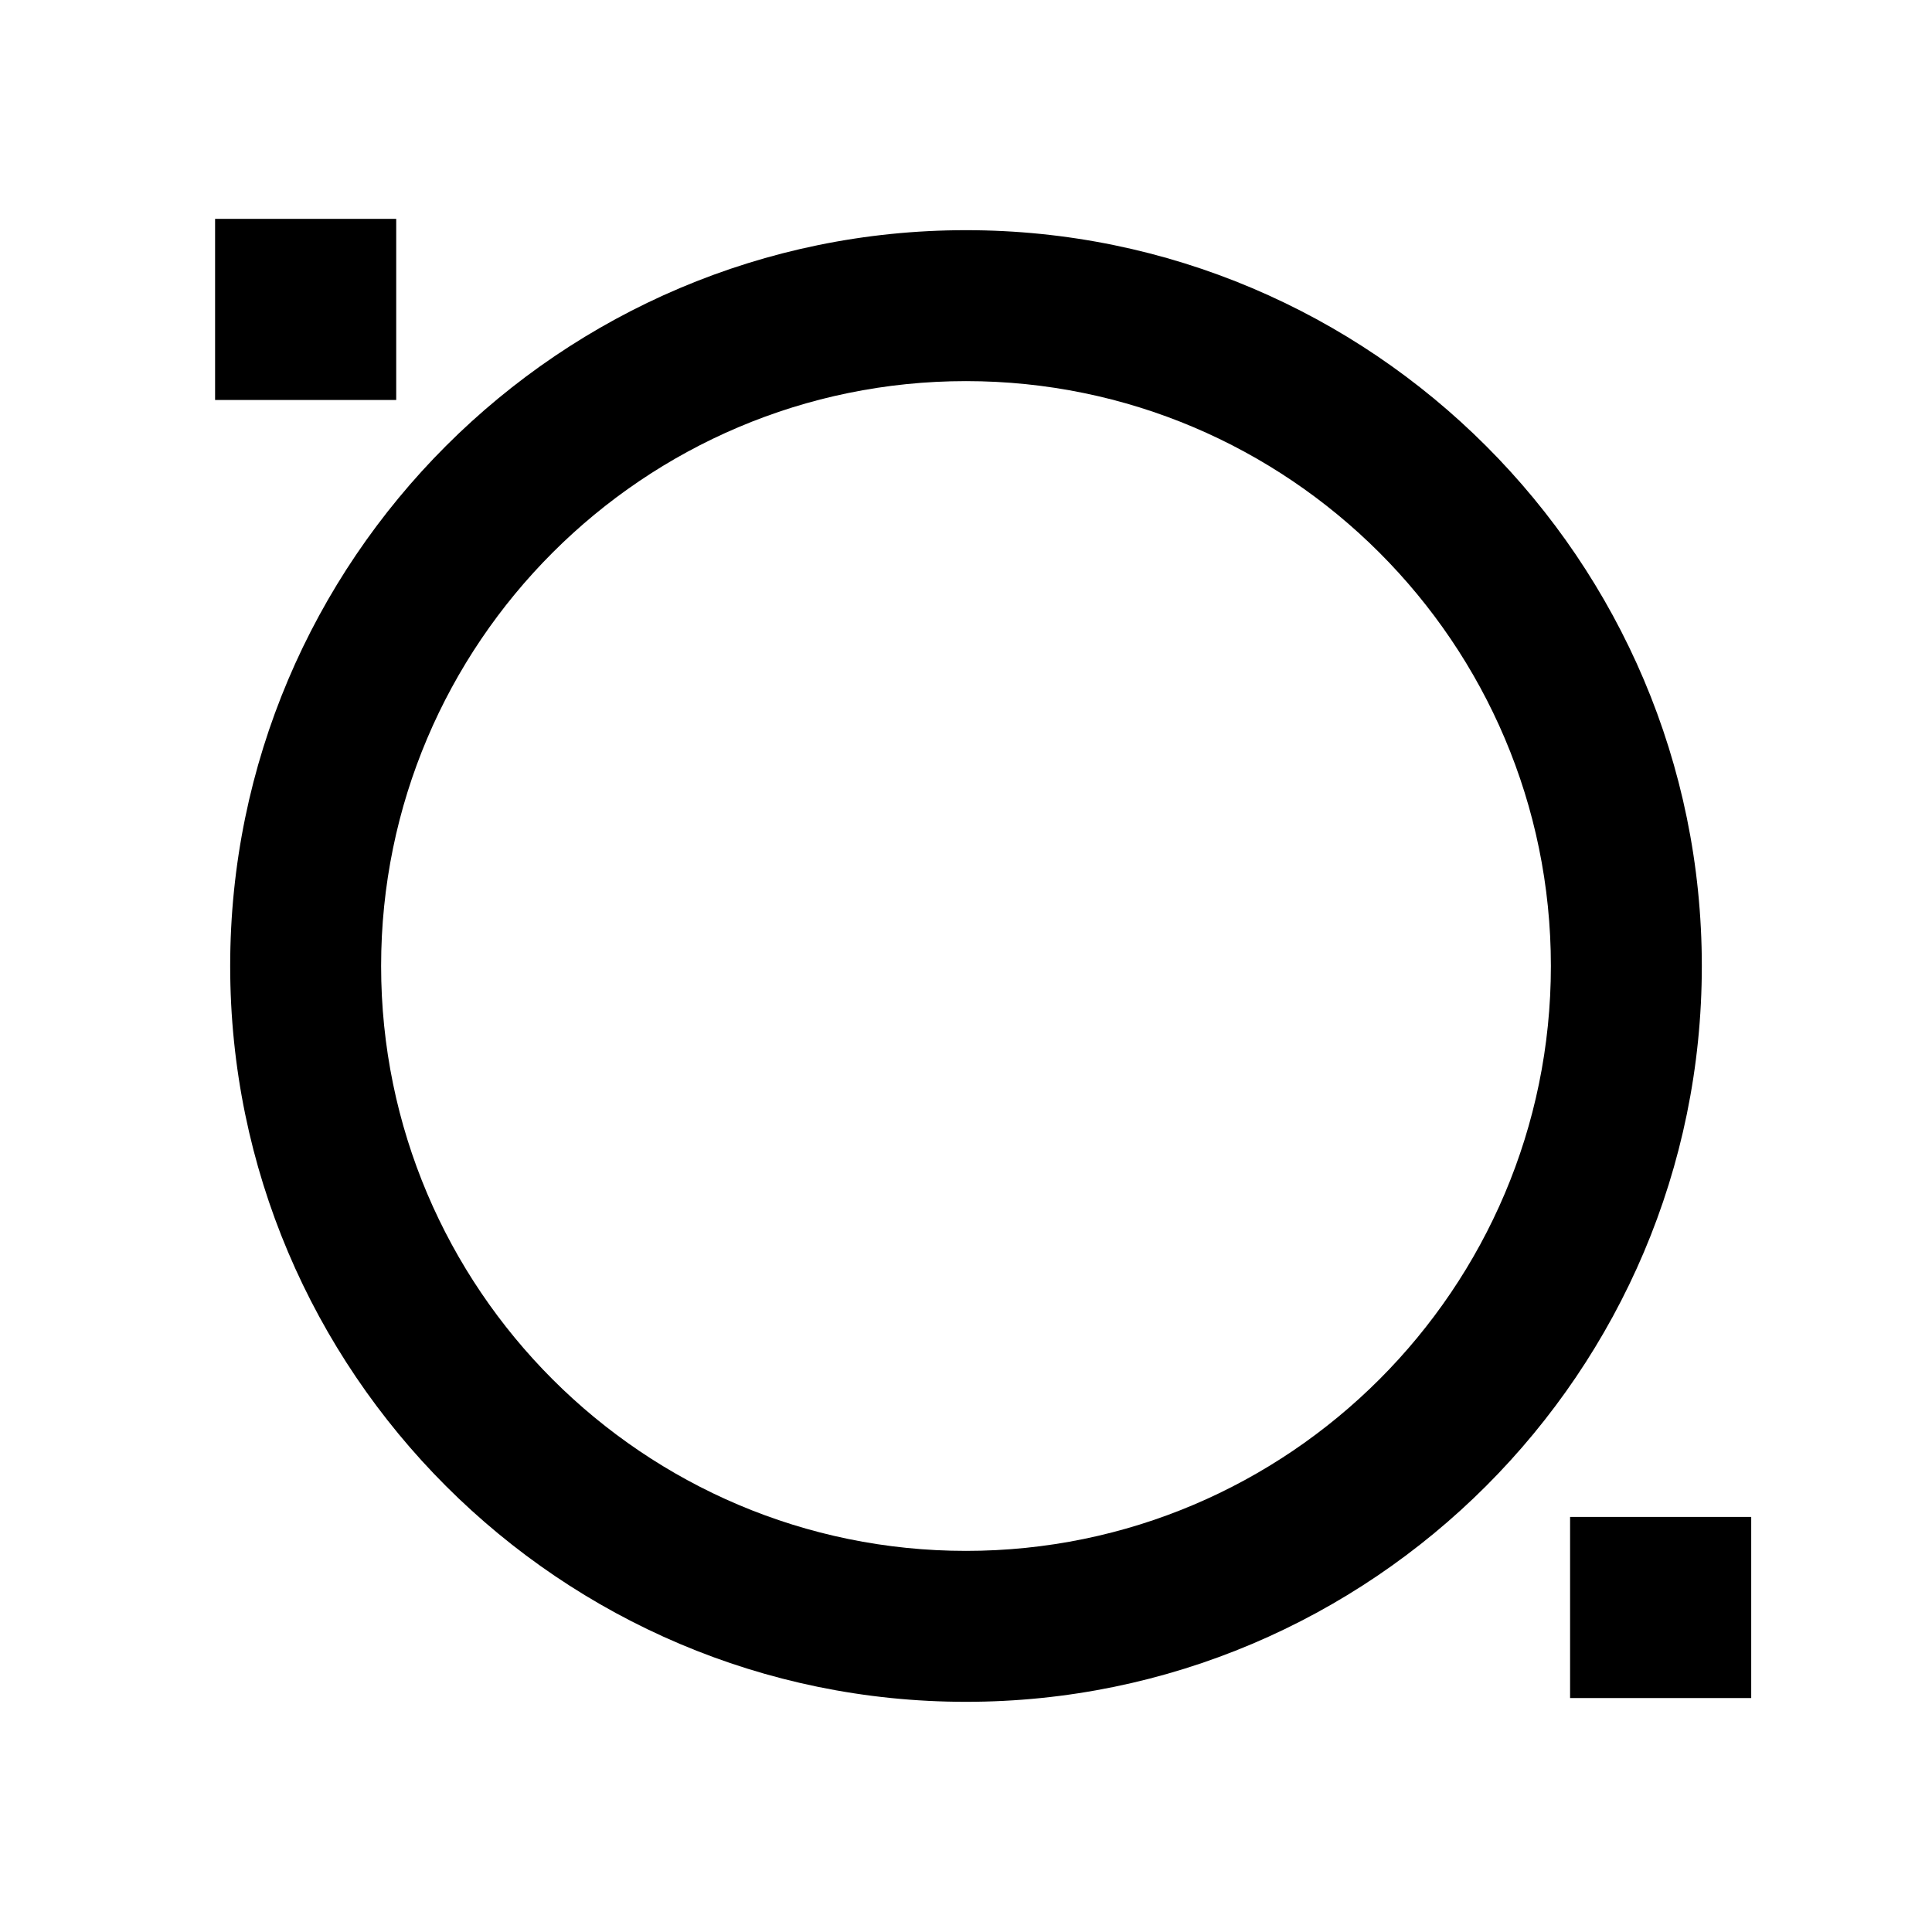
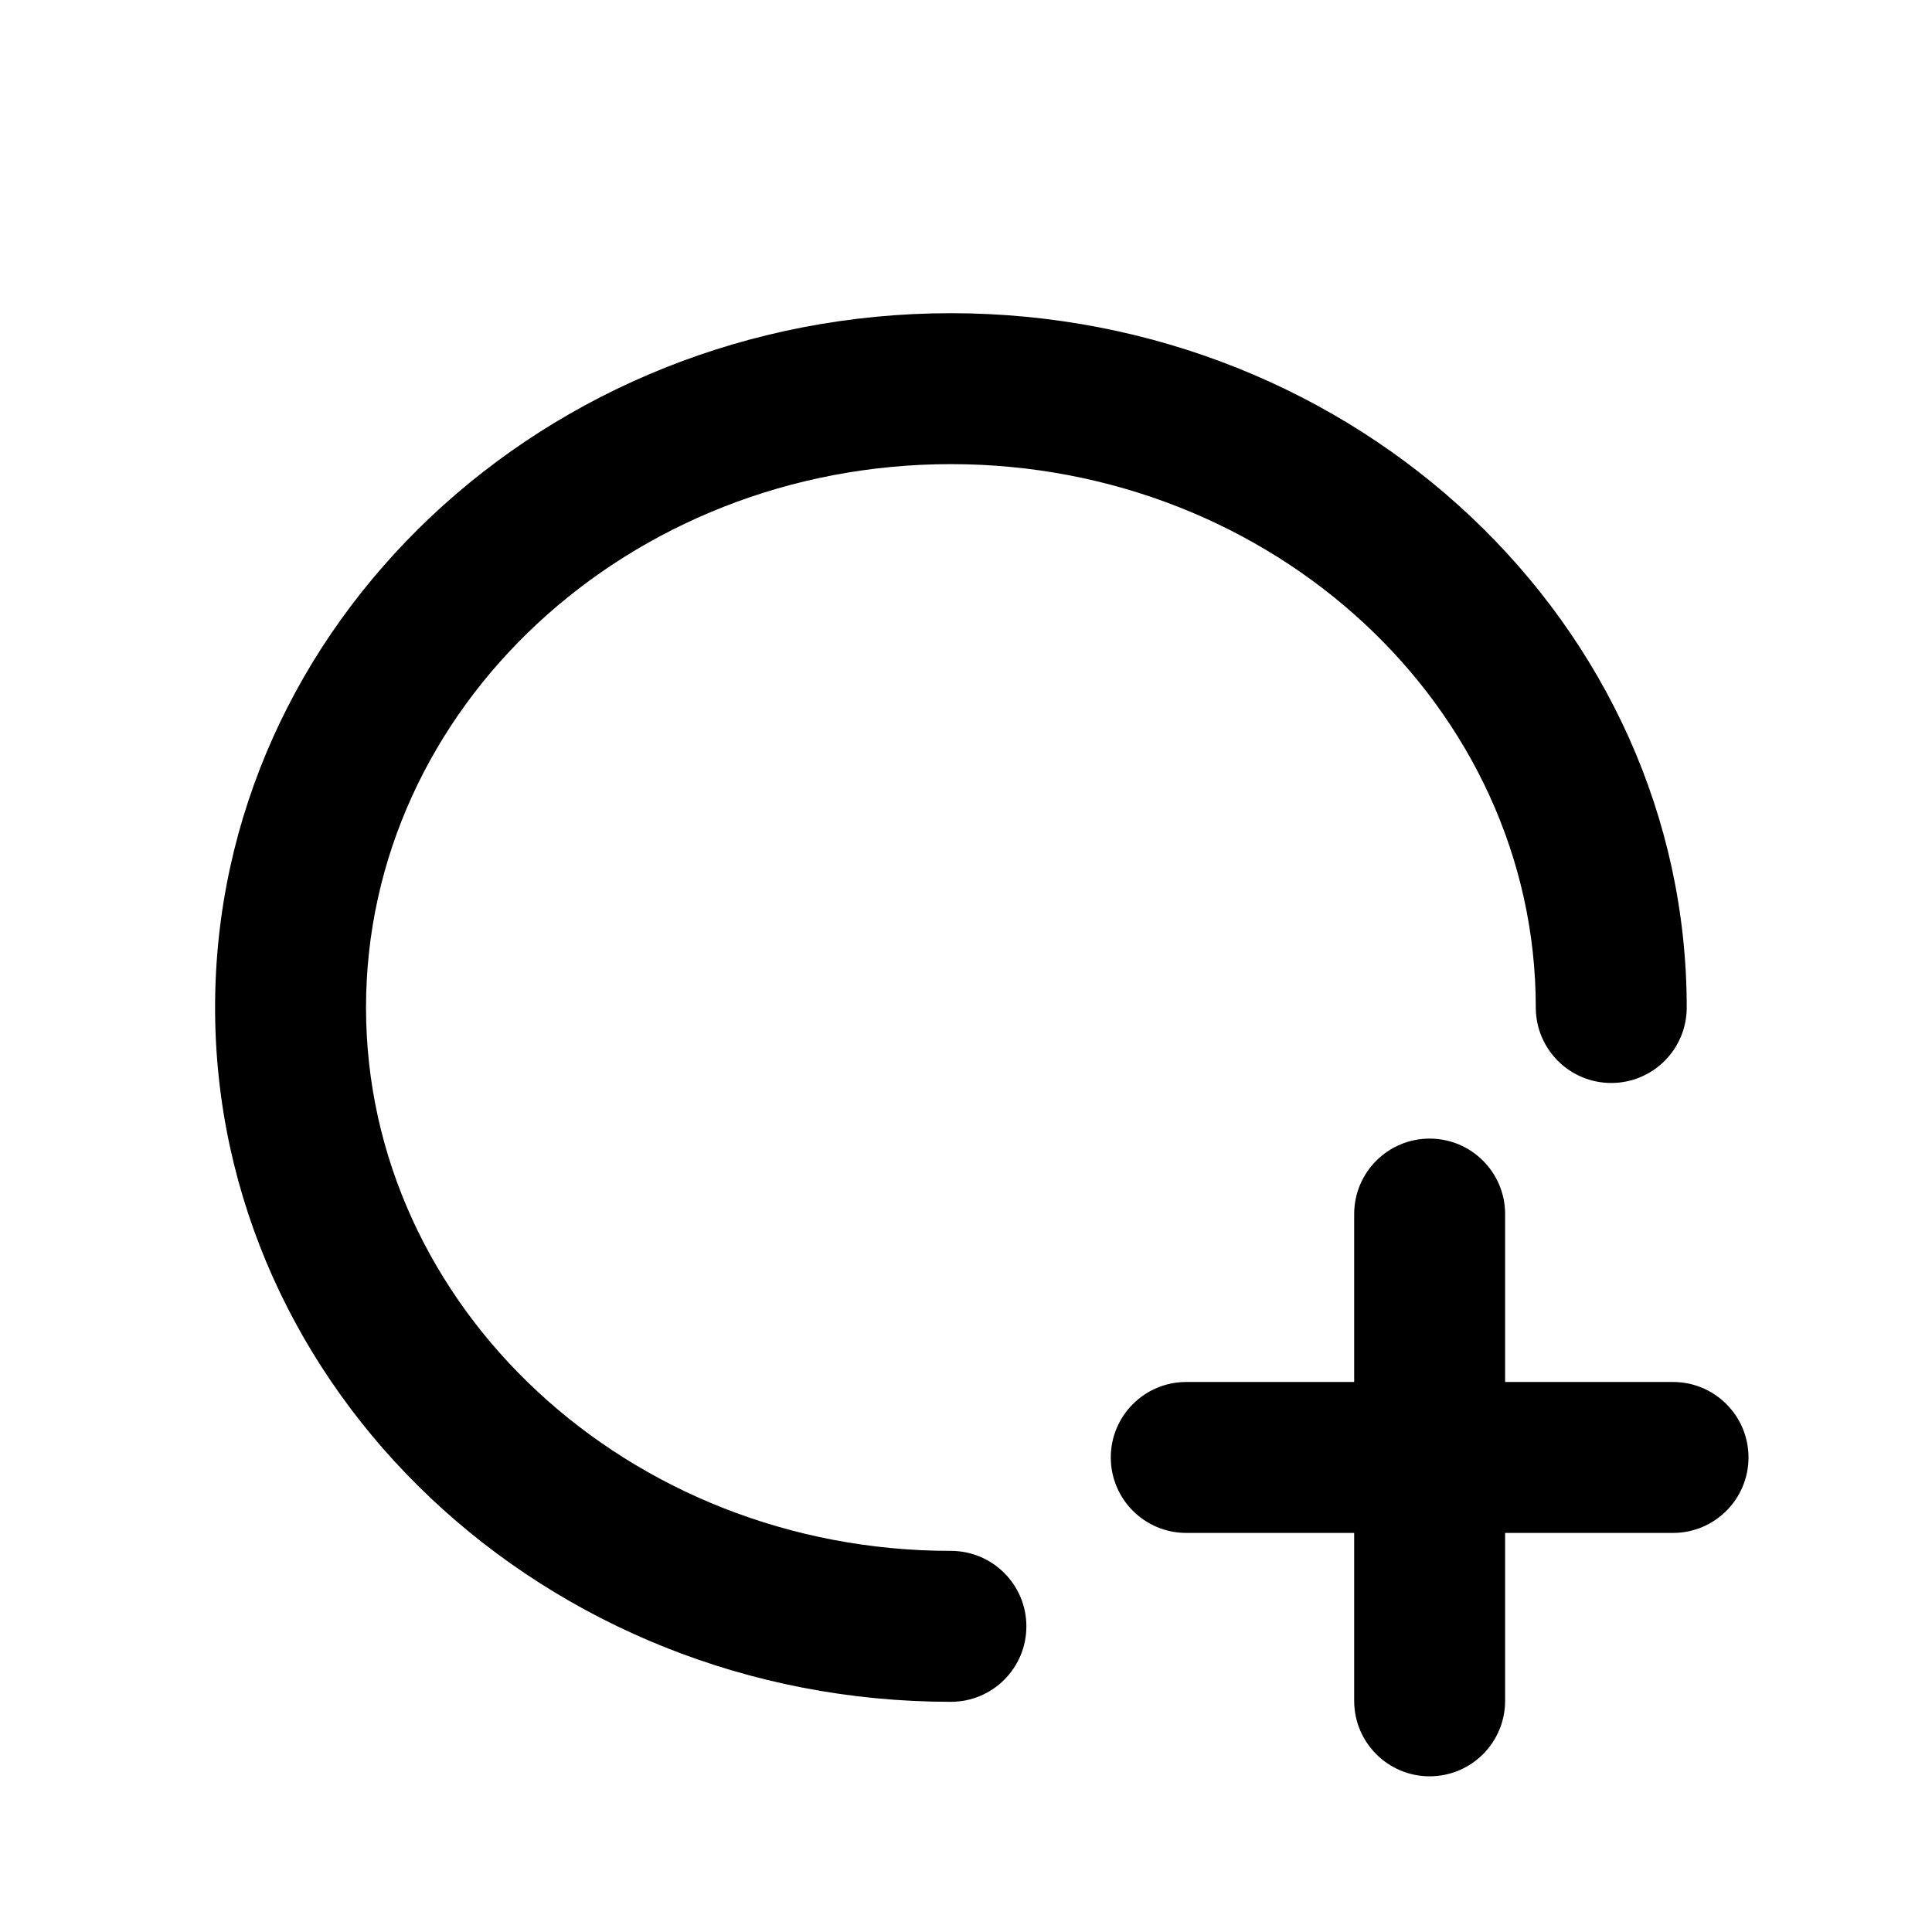
<svg xmlns="http://www.w3.org/2000/svg" viewBox="0 0 512 512">
  <g>
-     <path d="M256,451C148.48,451,61,363.52,61,256S148.48,61,256,61s195,87.48,195,195S363.52,451,256,451Zm0-350c-85.47,0-155,69.53-155,155s69.53,155,155,155,155-69.53,155-155S341.47,101,256,101Z" />
-     <rect x="57" y="58" width="48" height="48" />
-     <rect x="416.09" y="402" width="48" height="48" />
+     <path d="M252,411c-85.47,0-155-64.6-155-144s69.53-144,155-144,155,64.6,155,144a20,20,0,0,0,40,0c0-101.46-87.48-184-195-184S57,165.54,57,267s87.48,184,195,184a20,20,0,0,0,0-40Z" />
+     <path d="M443.37,366.24h-44.5v-44.5a20,20,0,0,0-40,0v44.5h-44.5a20,20,0,0,0,0,40h44.5v44.5a20,20,0,0,0,40,0v-44.5h44.5a20,20,0,0,0,0-40Z" />
  </g>
</svg>
